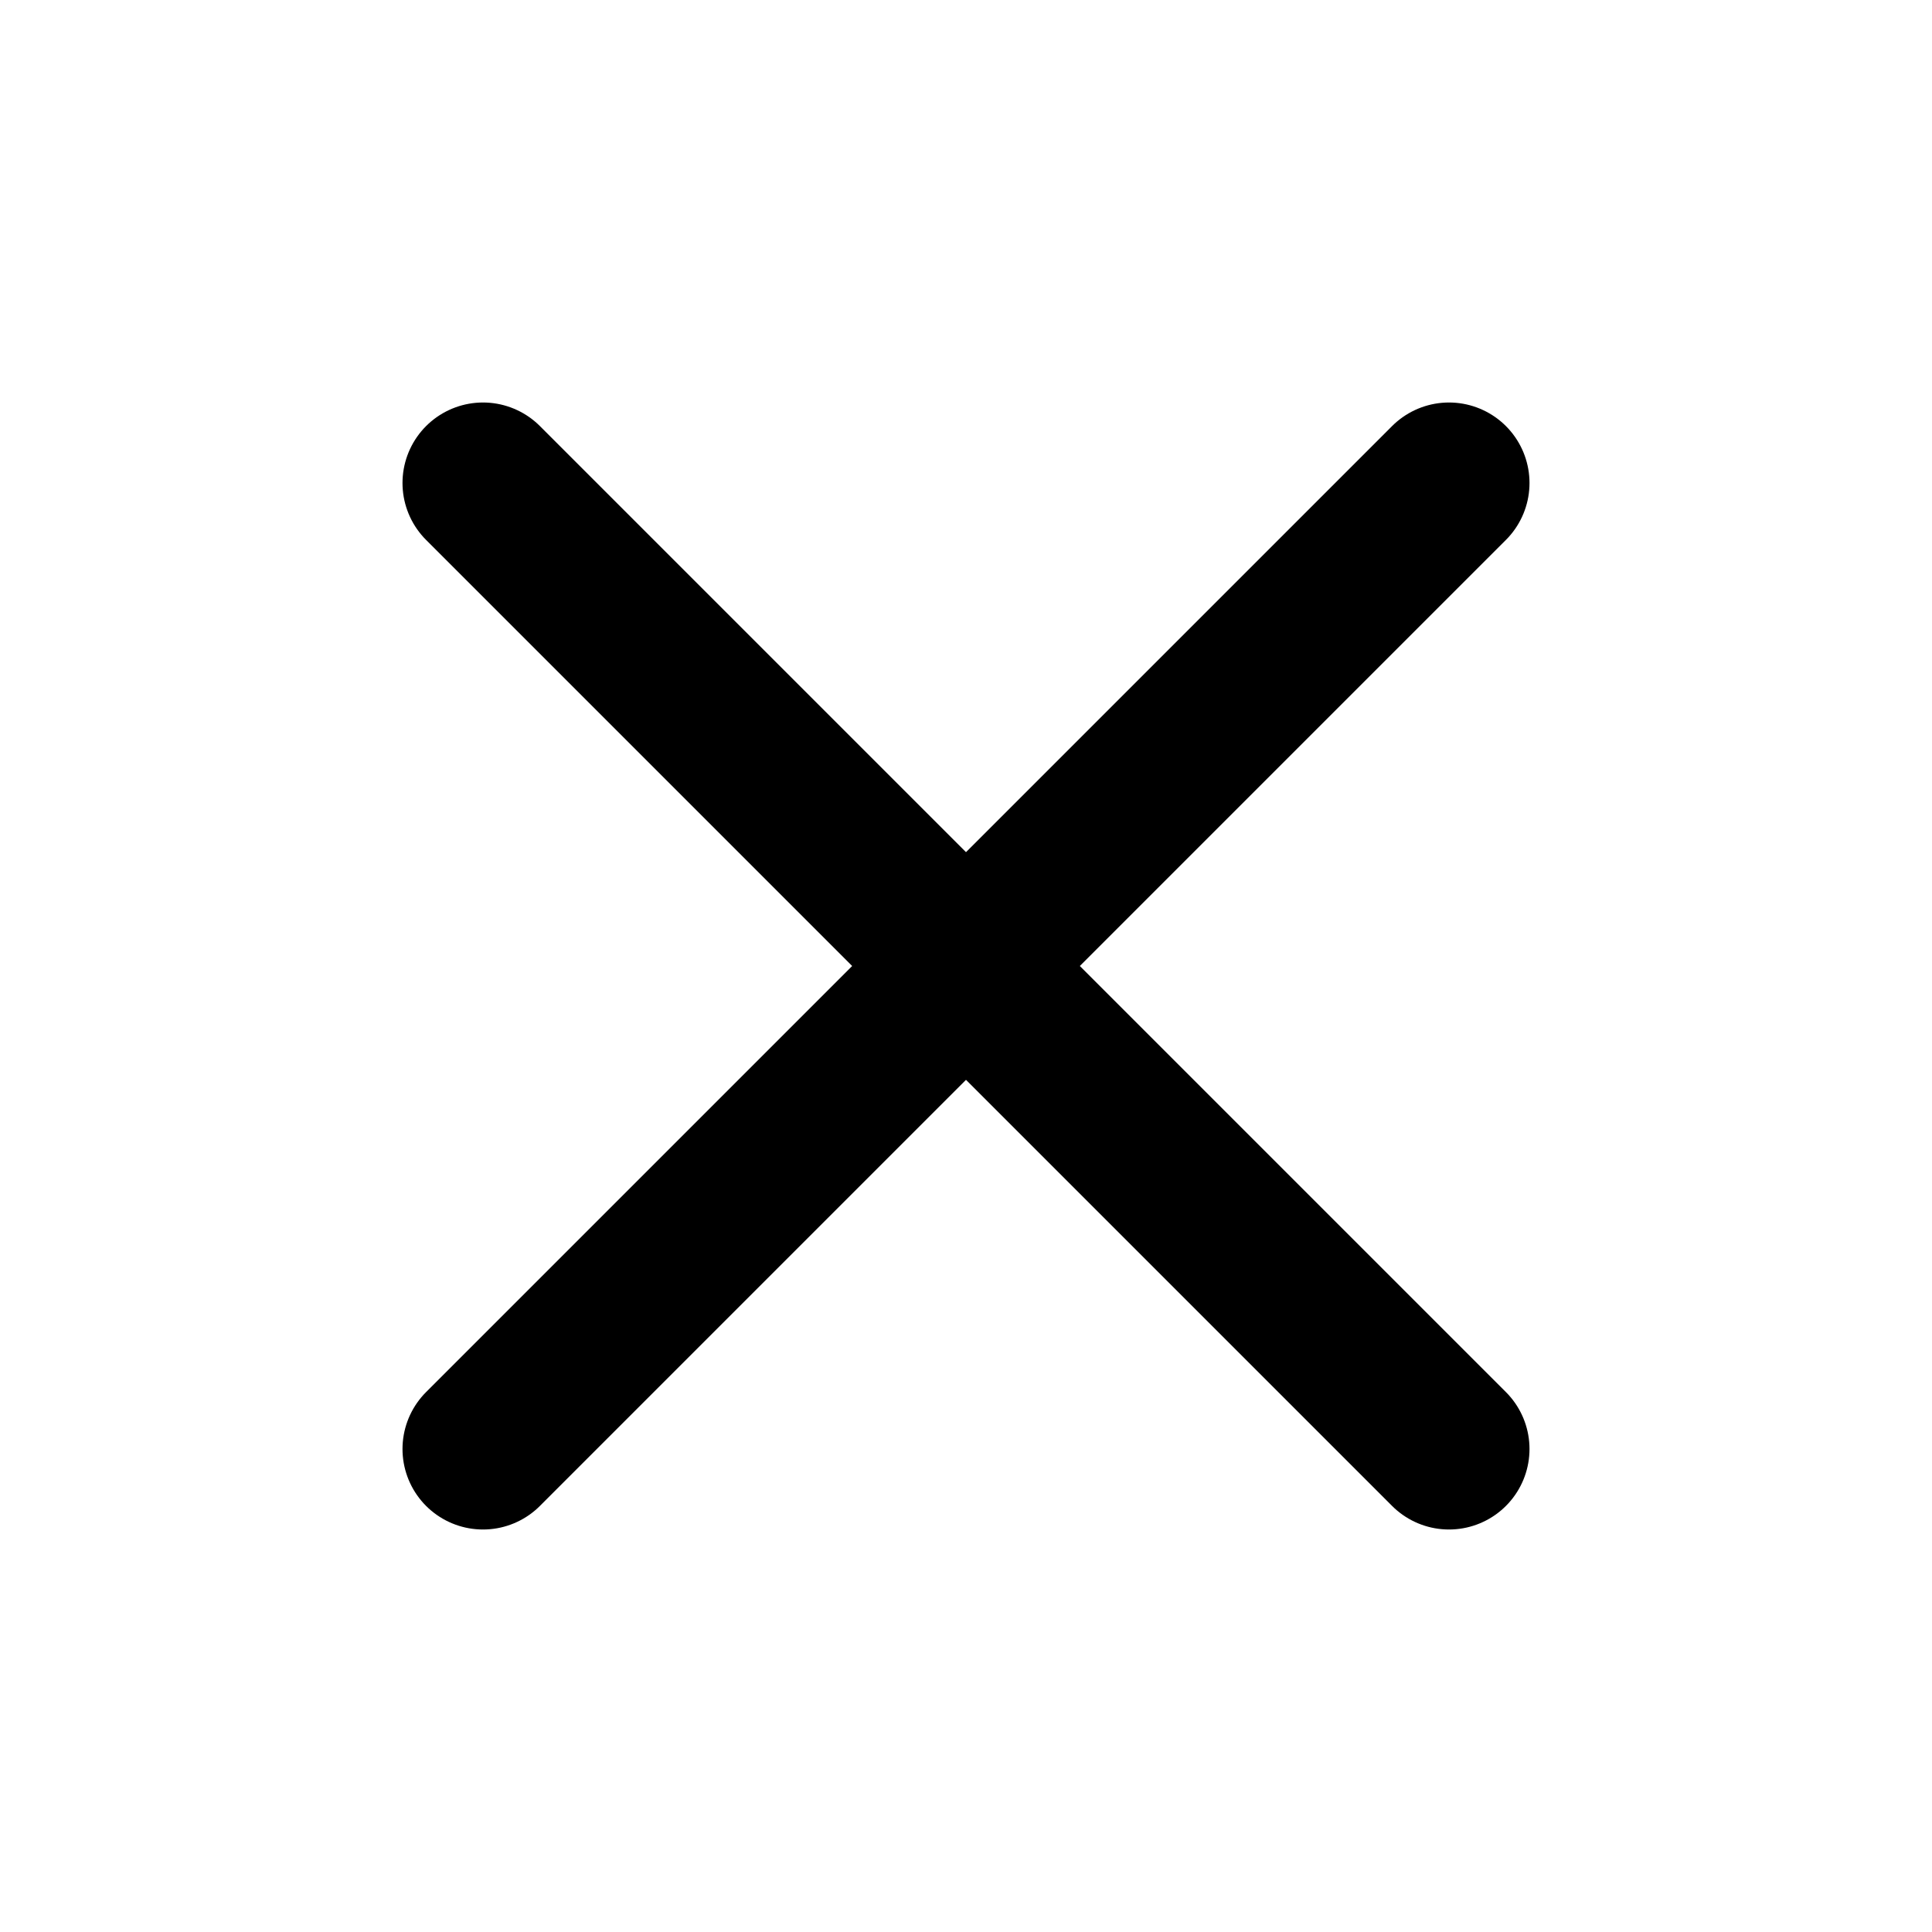
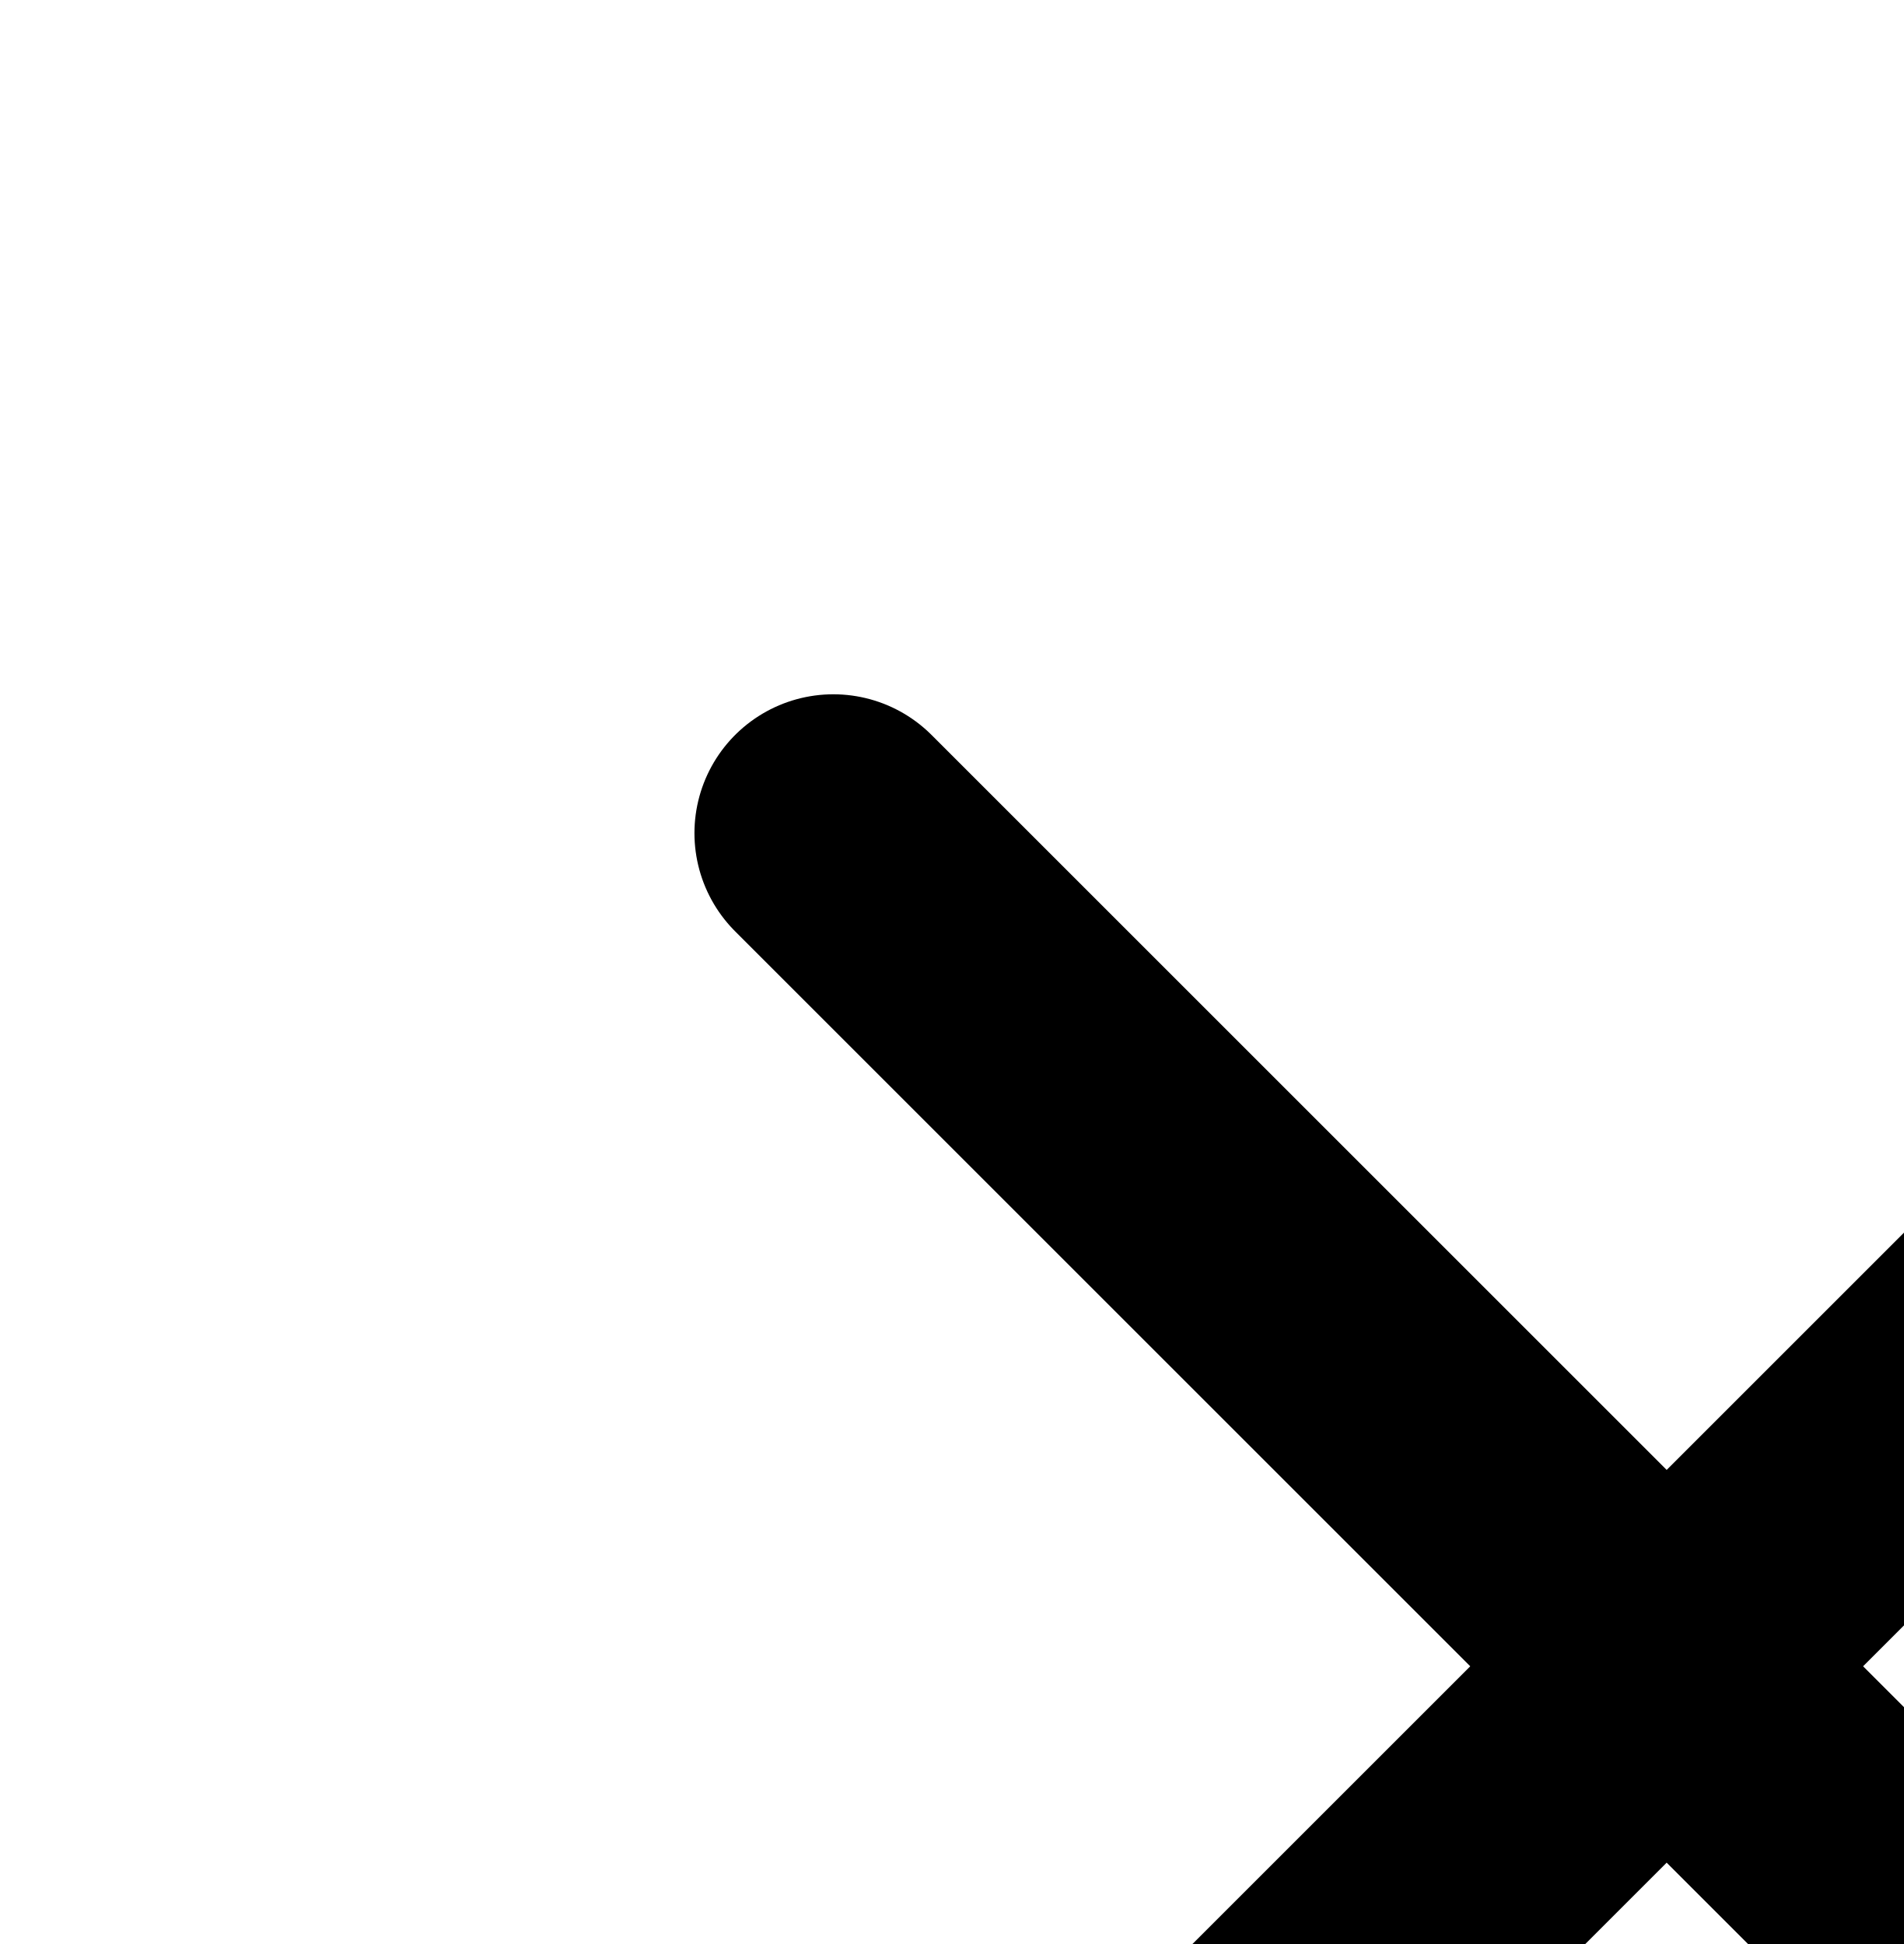
- <svg xmlns="http://www.w3.org/2000/svg" width="24" height="24" fill="none" stroke="currentColor" stroke-width="2" stroke-linecap="round" stroke-linejoin="round">
+ <svg xmlns="http://www.w3.org/2000/svg" viewbox="0 0 24 24" fill="none" stroke="currentColor" stroke-width="2" stroke-linecap="round" stroke-linejoin="round">
  <path d="M18 6L6 18M6 6l12 12" />
</svg>
